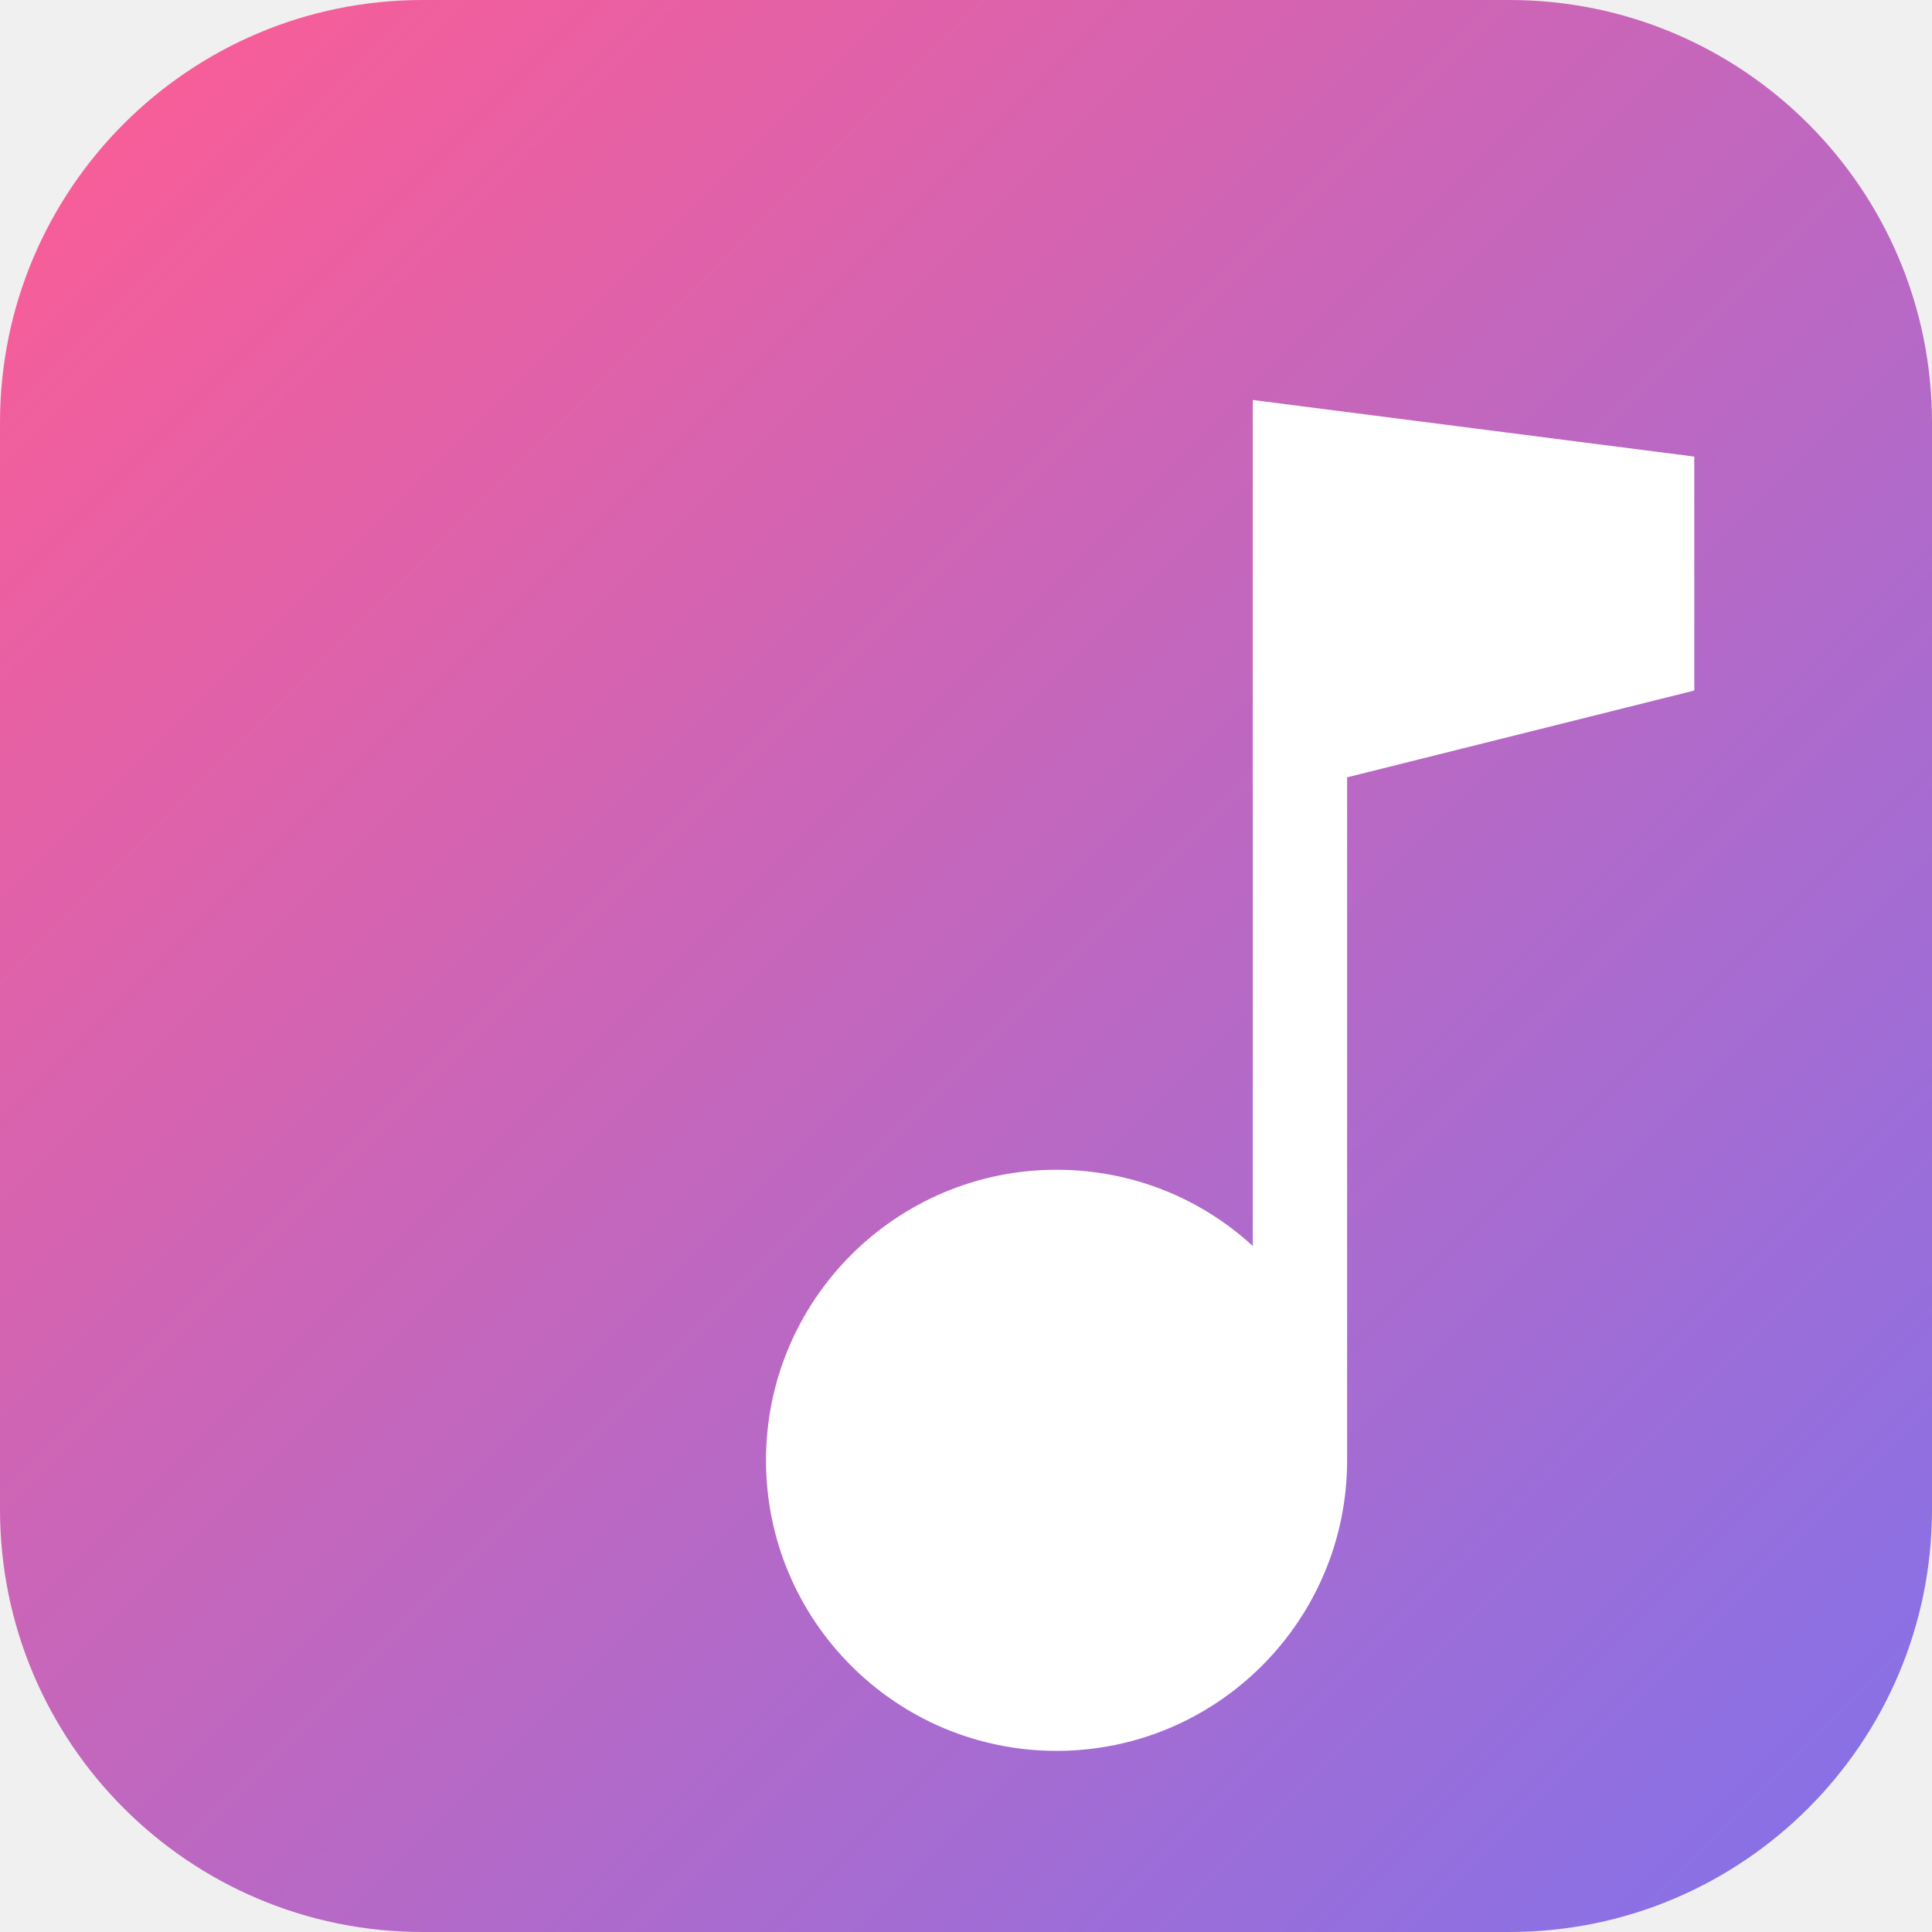
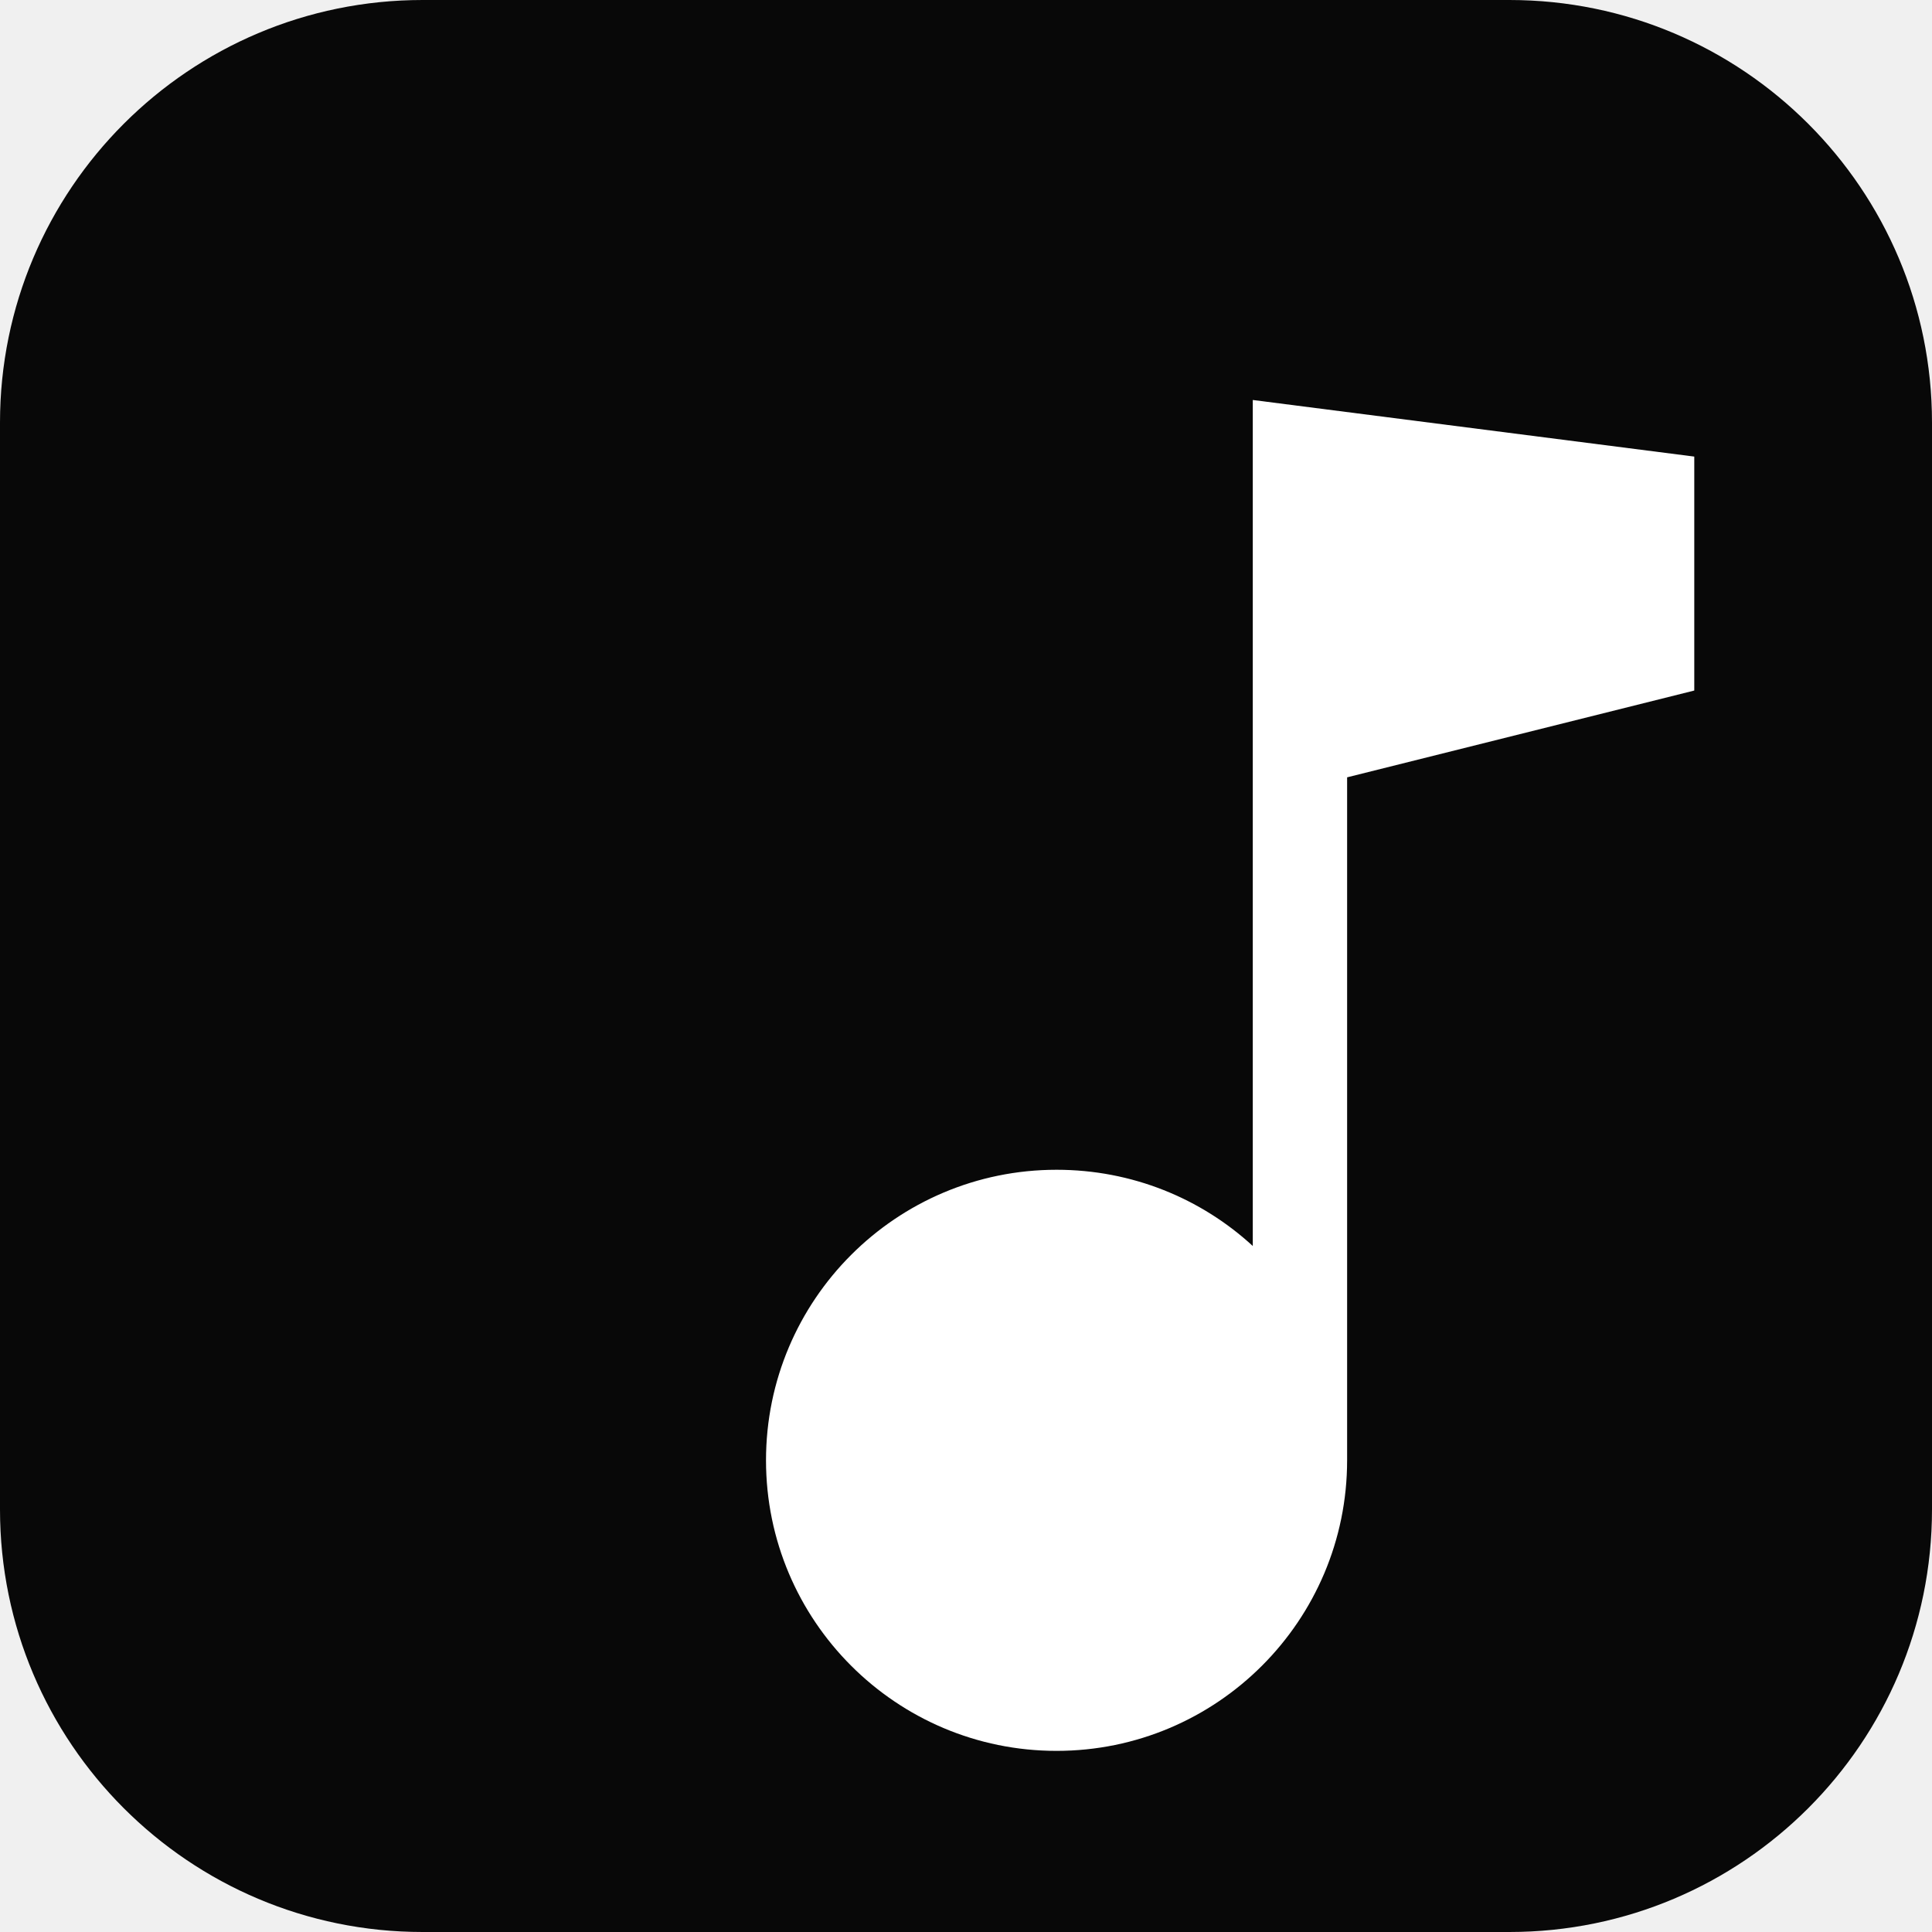
<svg xmlns="http://www.w3.org/2000/svg" viewBox="0 0 512 512">
-   <defs>
-     <linearGradient id="g" x1="0" y1="0" x2="1" y2="1">
-       <stop stop-color="#ff5c93" />
-       <stop offset="1" stop-color="#8172eb" />
-     </linearGradient>
-   </defs>
-   <rect width="512" height="512" rx="112" fill="url(#g)" />
-   <path fill="white" d="M332 106v224.2c-13.7-12.6-32-20.2-52-20.2-42.5 0-77 34.5-77 77s34.5 77 77 77 77-34.5 77-77V206l92-23v-62z" />
+   <rect width="512" height="512" rx="112" fill="#080808" />
+   <path fill="#fff" d="M332 106v224.2c-13.7-12.6-32-20.2-52-20.2-42.5 0-77 34.5-77 77s34.5 77 77 77 77-34.5 77-77V206l92-23v-62z" />
</svg>
